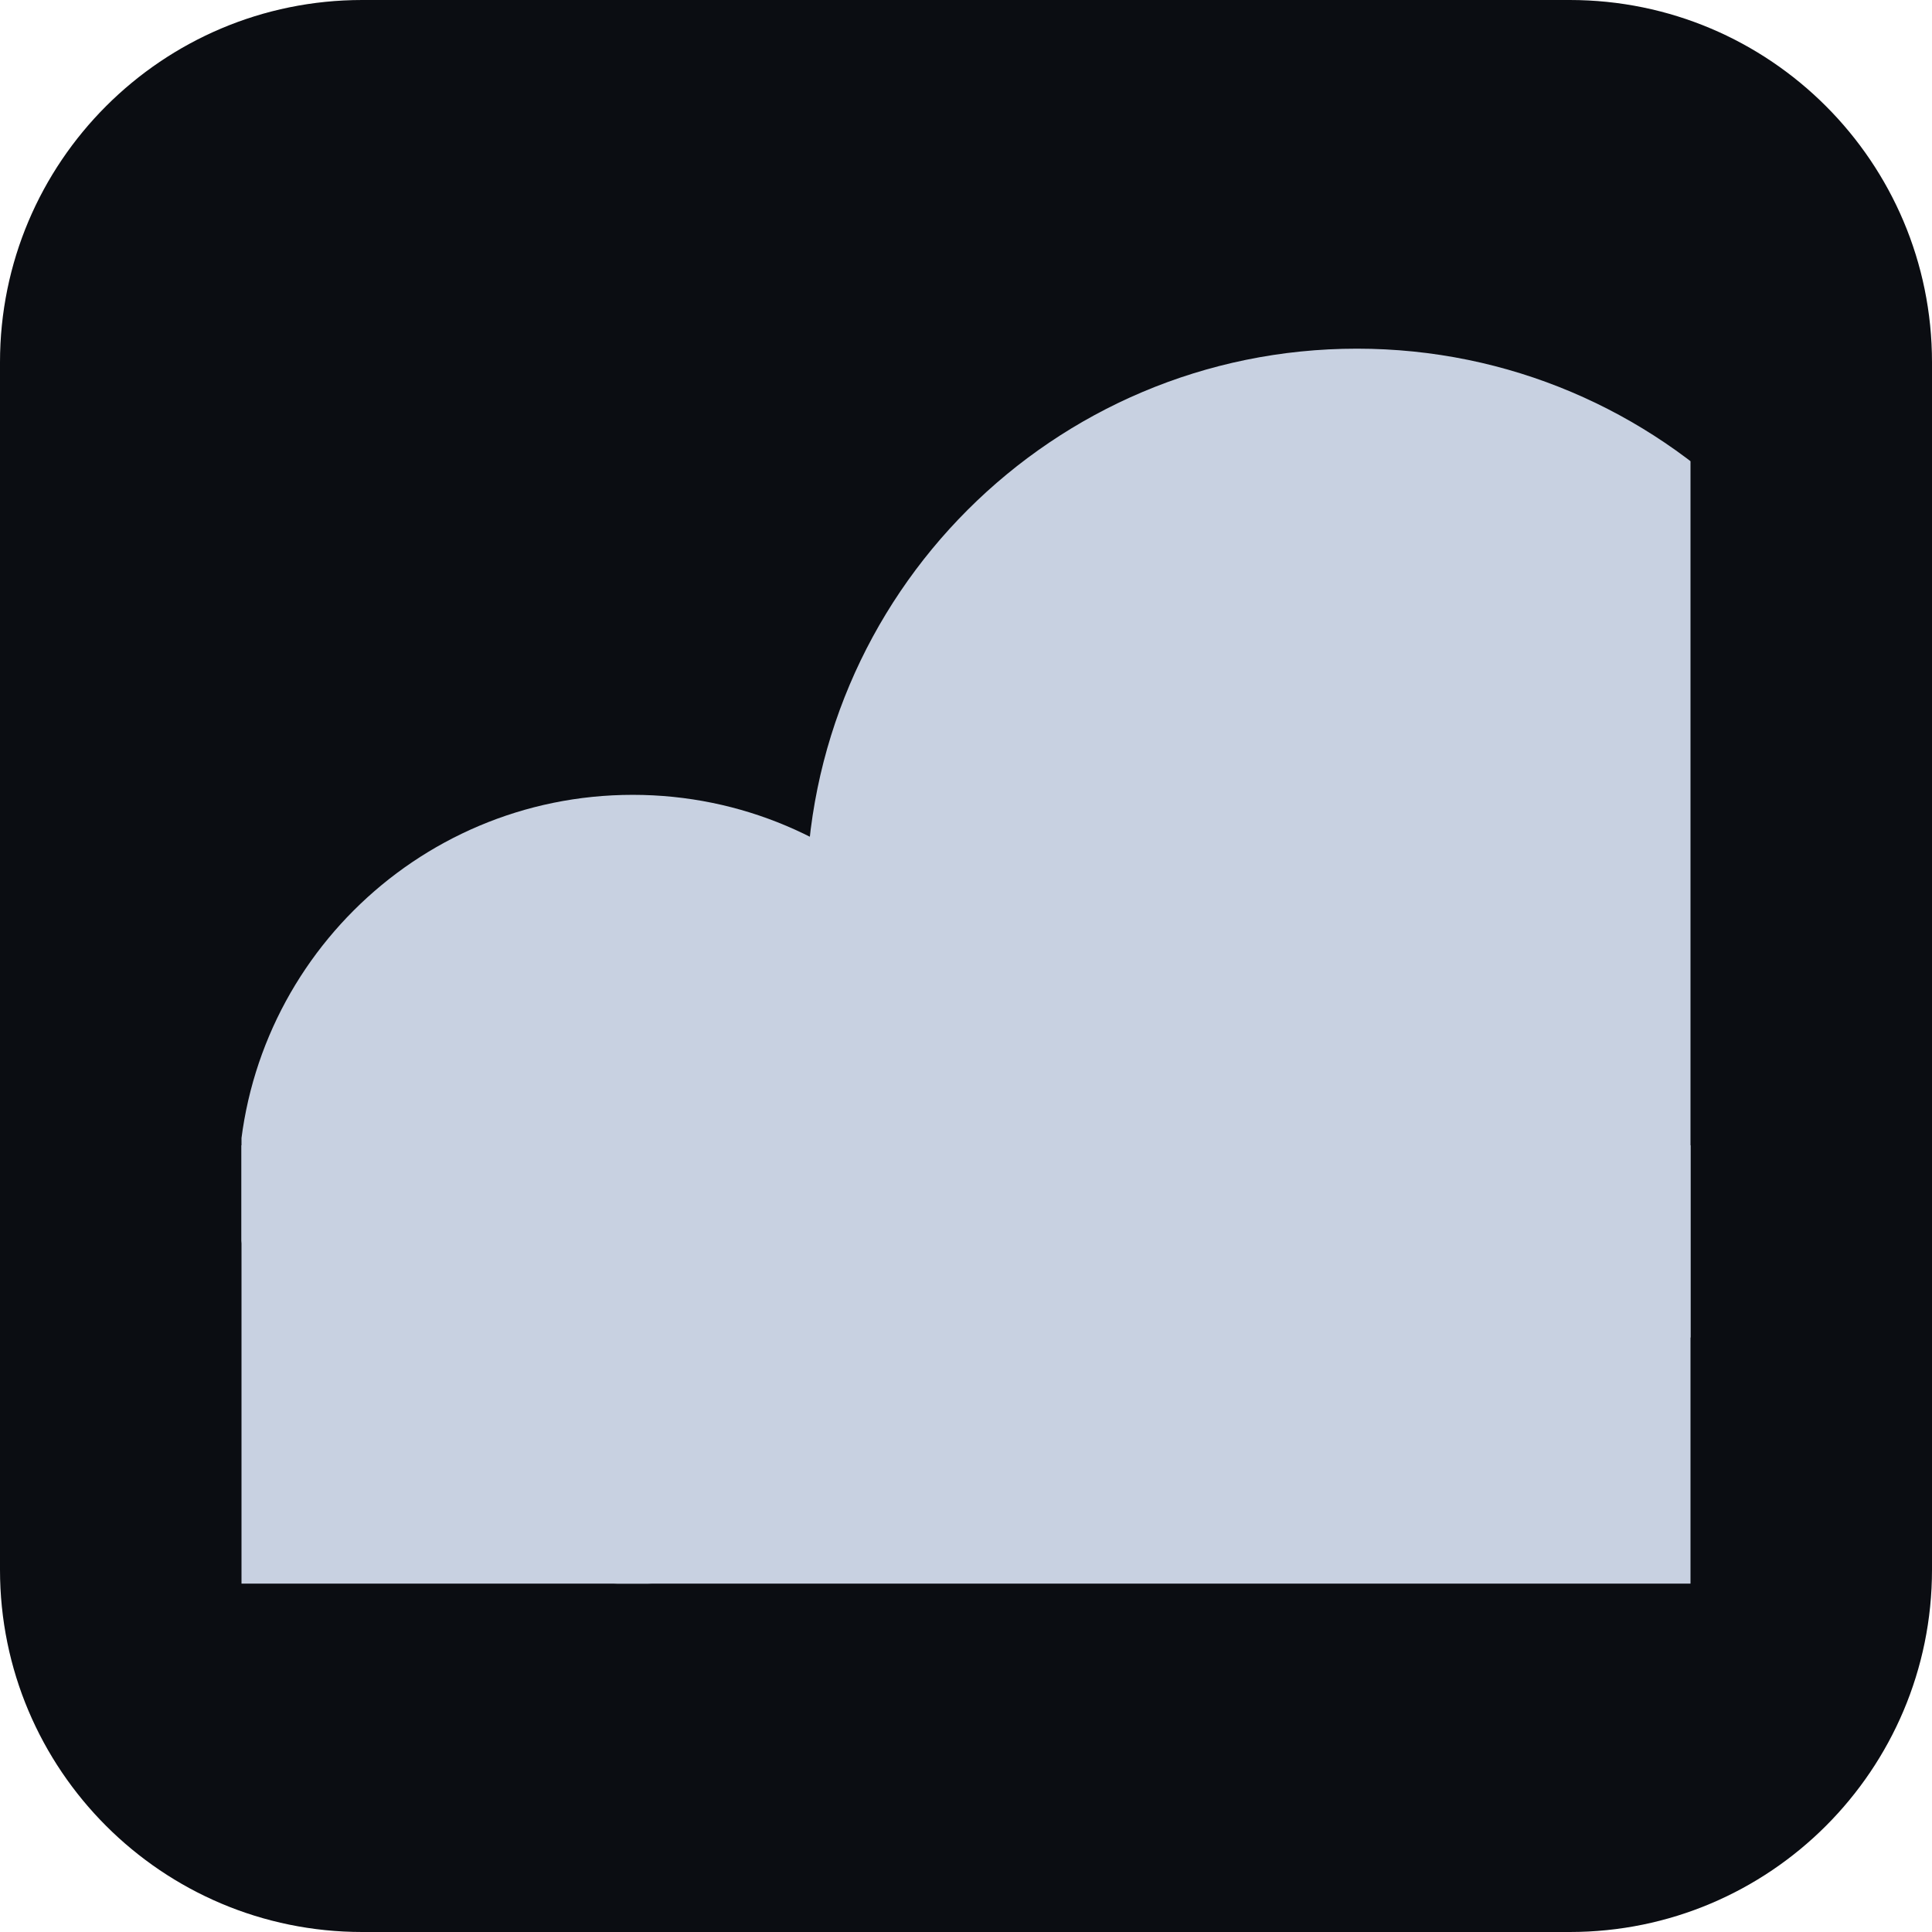
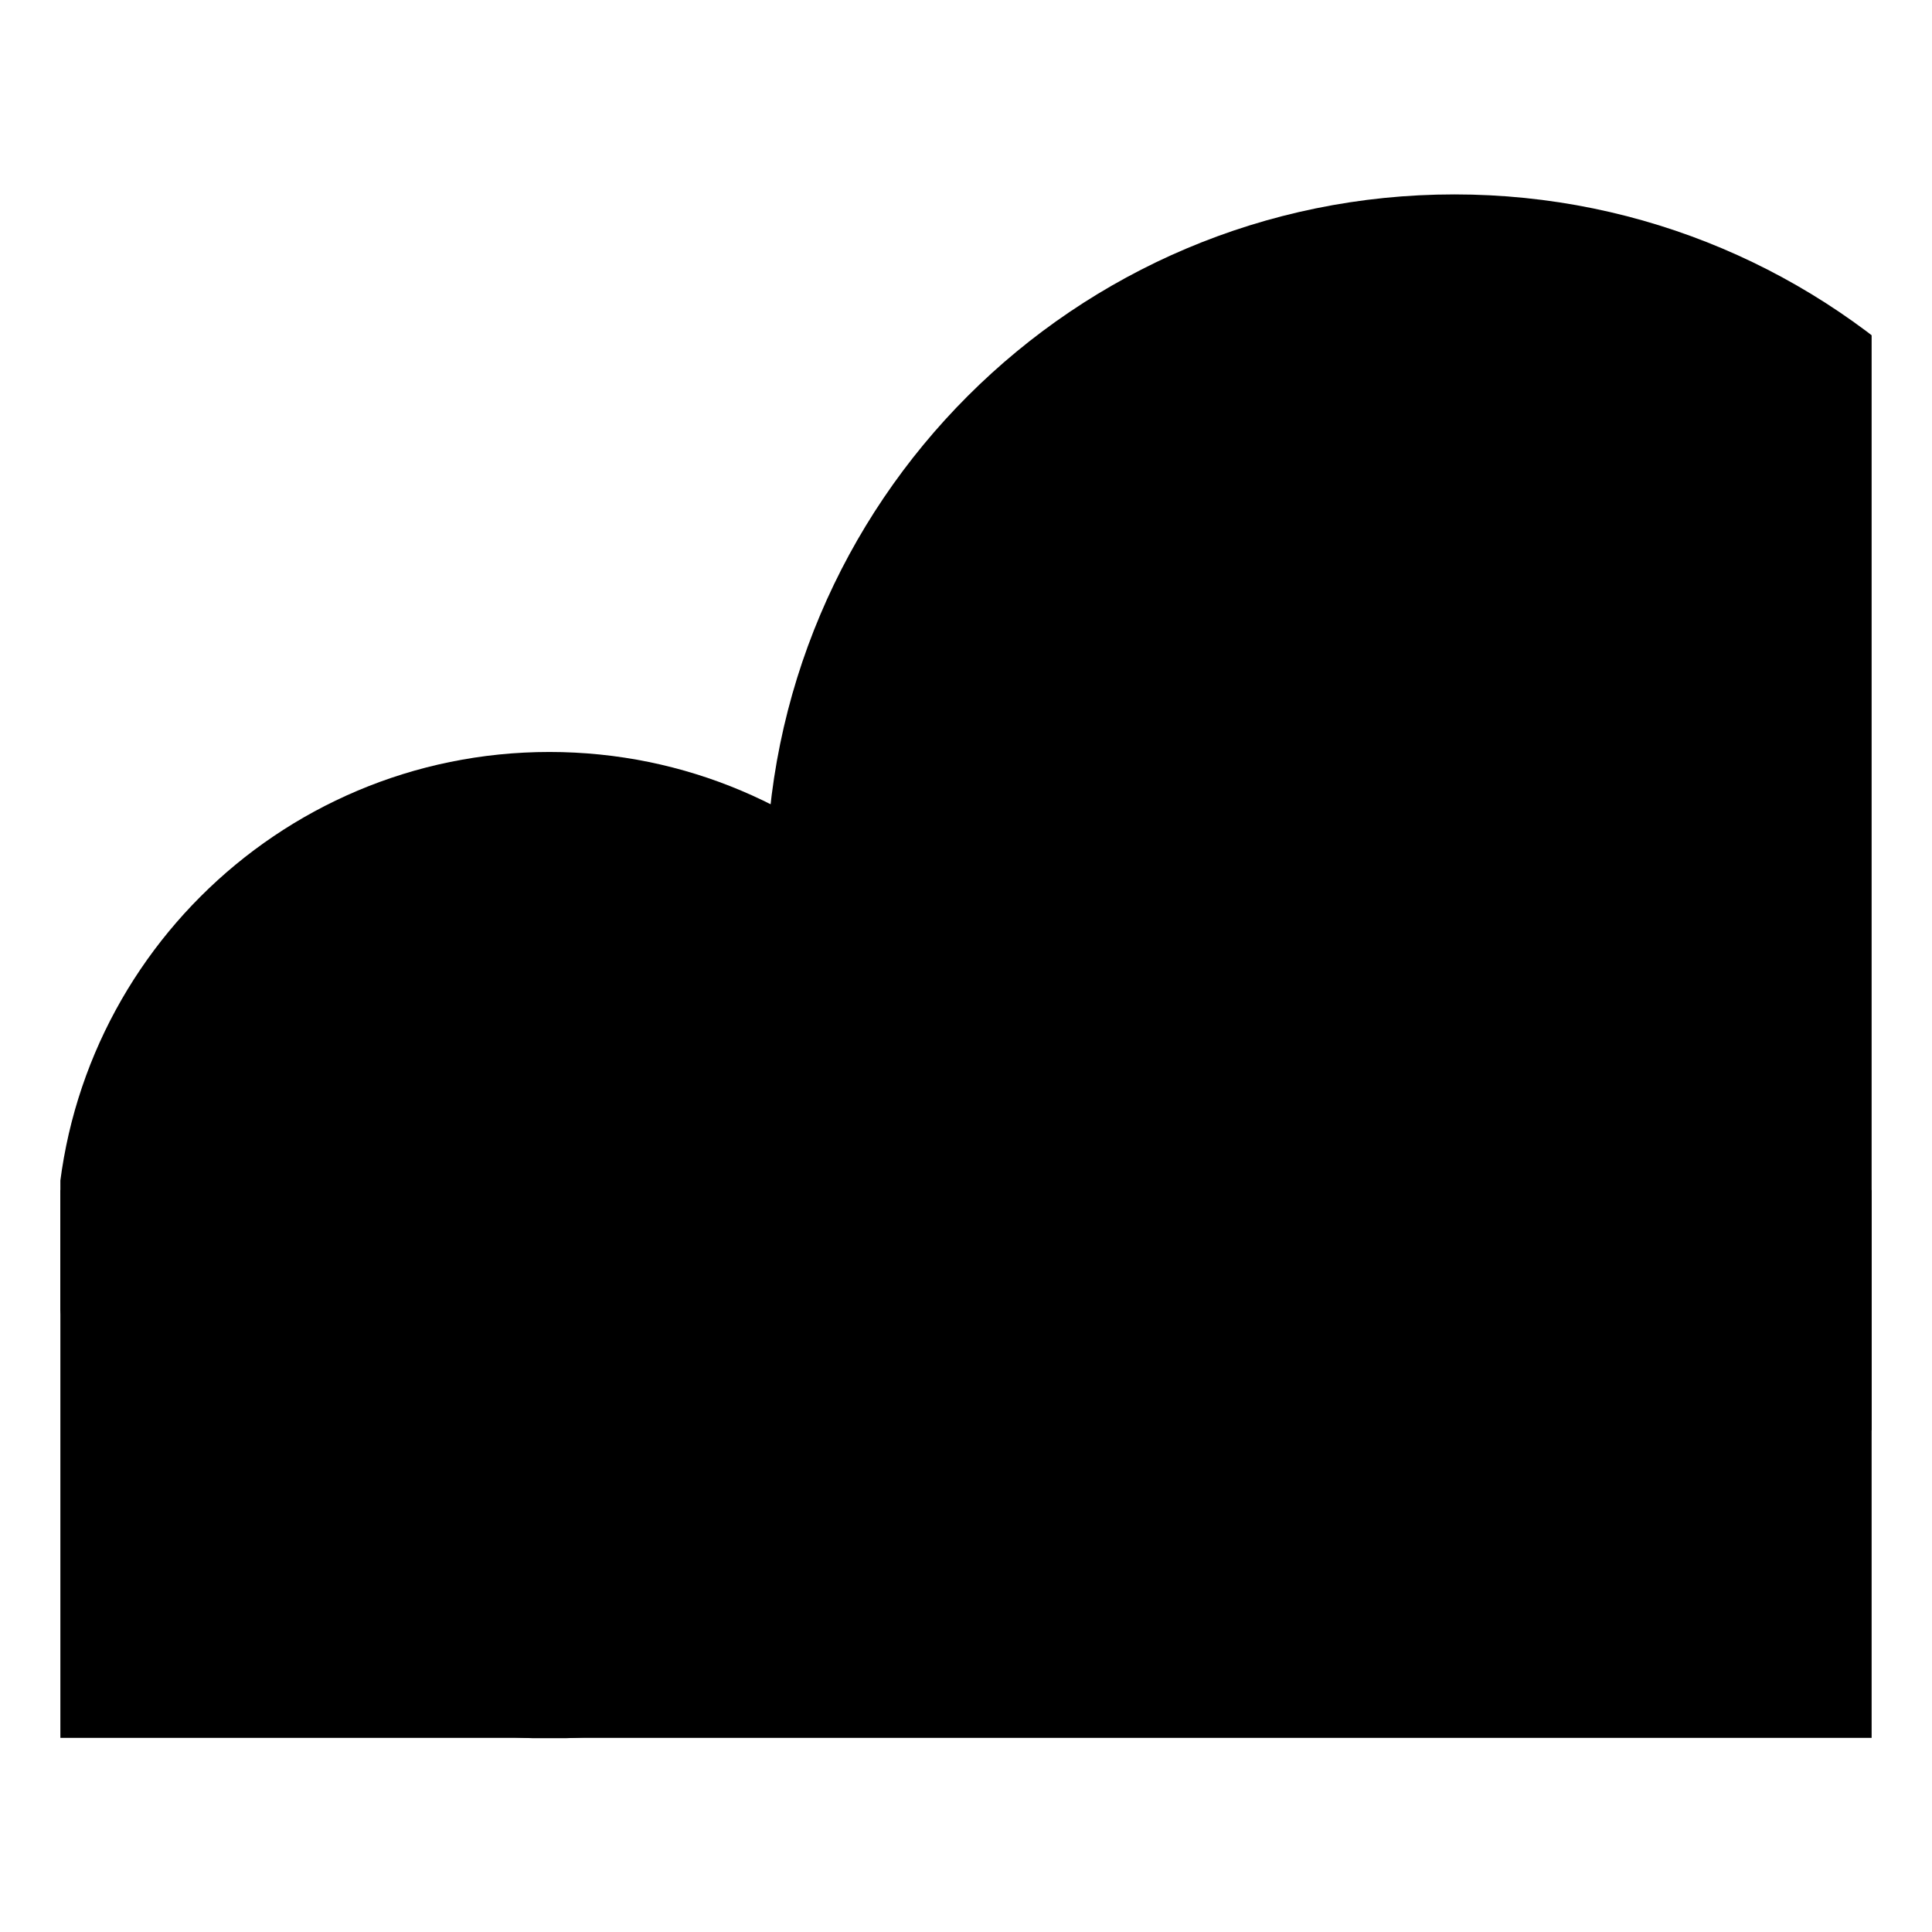
<svg xmlns="http://www.w3.org/2000/svg" viewBox="0 0 64 64">
-   <rect width="64" height="64" rx="12" fill="#0b0d12" />
  <clipPath id="m">
-     <rect x="8.00" y="11.54" width="48.00" height="40.92" />
+     <rect x="2.00" y="6.43" width="60.00" height="51.15" />
  </clipPath>
-   <g fill="#c8d1e1" clip-path="url(#m)">
-     <rect x="8.00" y="37.94" width="48.00" height="14.52" />
-     <circle cx="20.96" cy="39.40" r="13.07" />
-     <circle cx="44.95" cy="29.79" r="18.24" />
+   <g fill="#000000" clip-path="url(#m)">
+     <rect x="2.00" y="39.42" width="60.00" height="18.15" />
+     <circle cx="18.20" cy="41.25" r="16.34" />
+     <circle cx="48.18" cy="29.24" r="22.80" />
  </g>
</svg>
